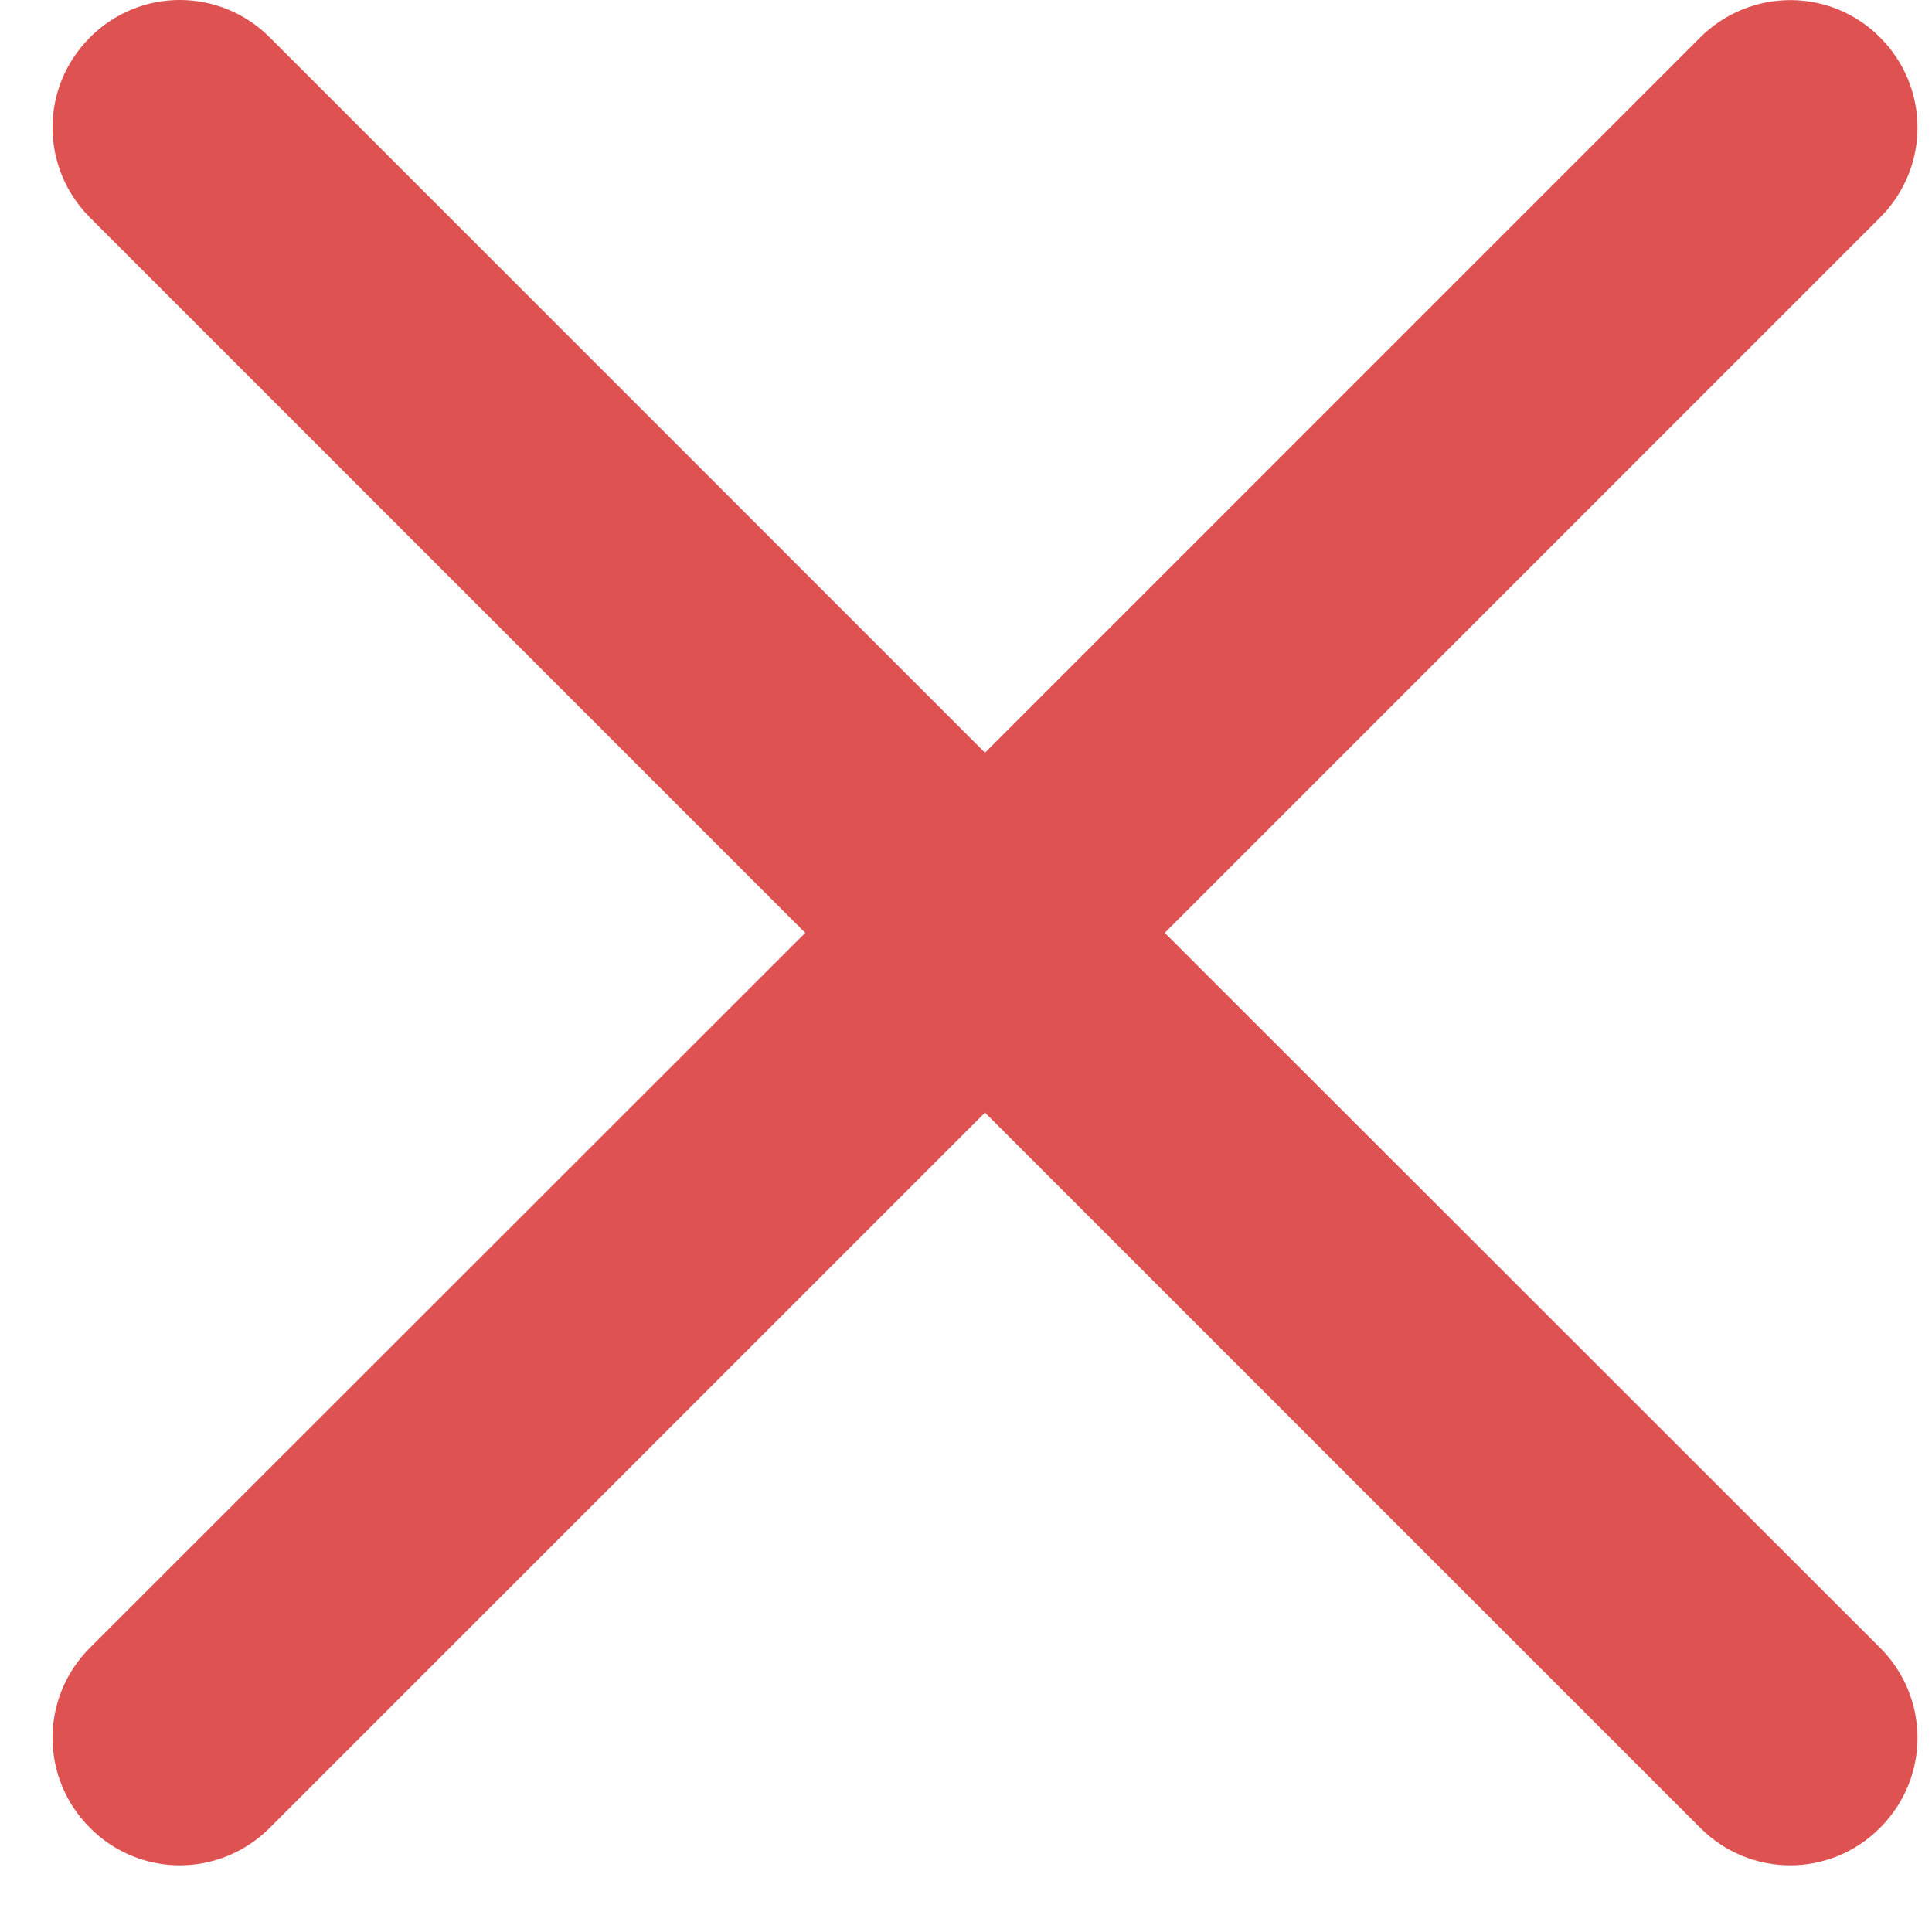
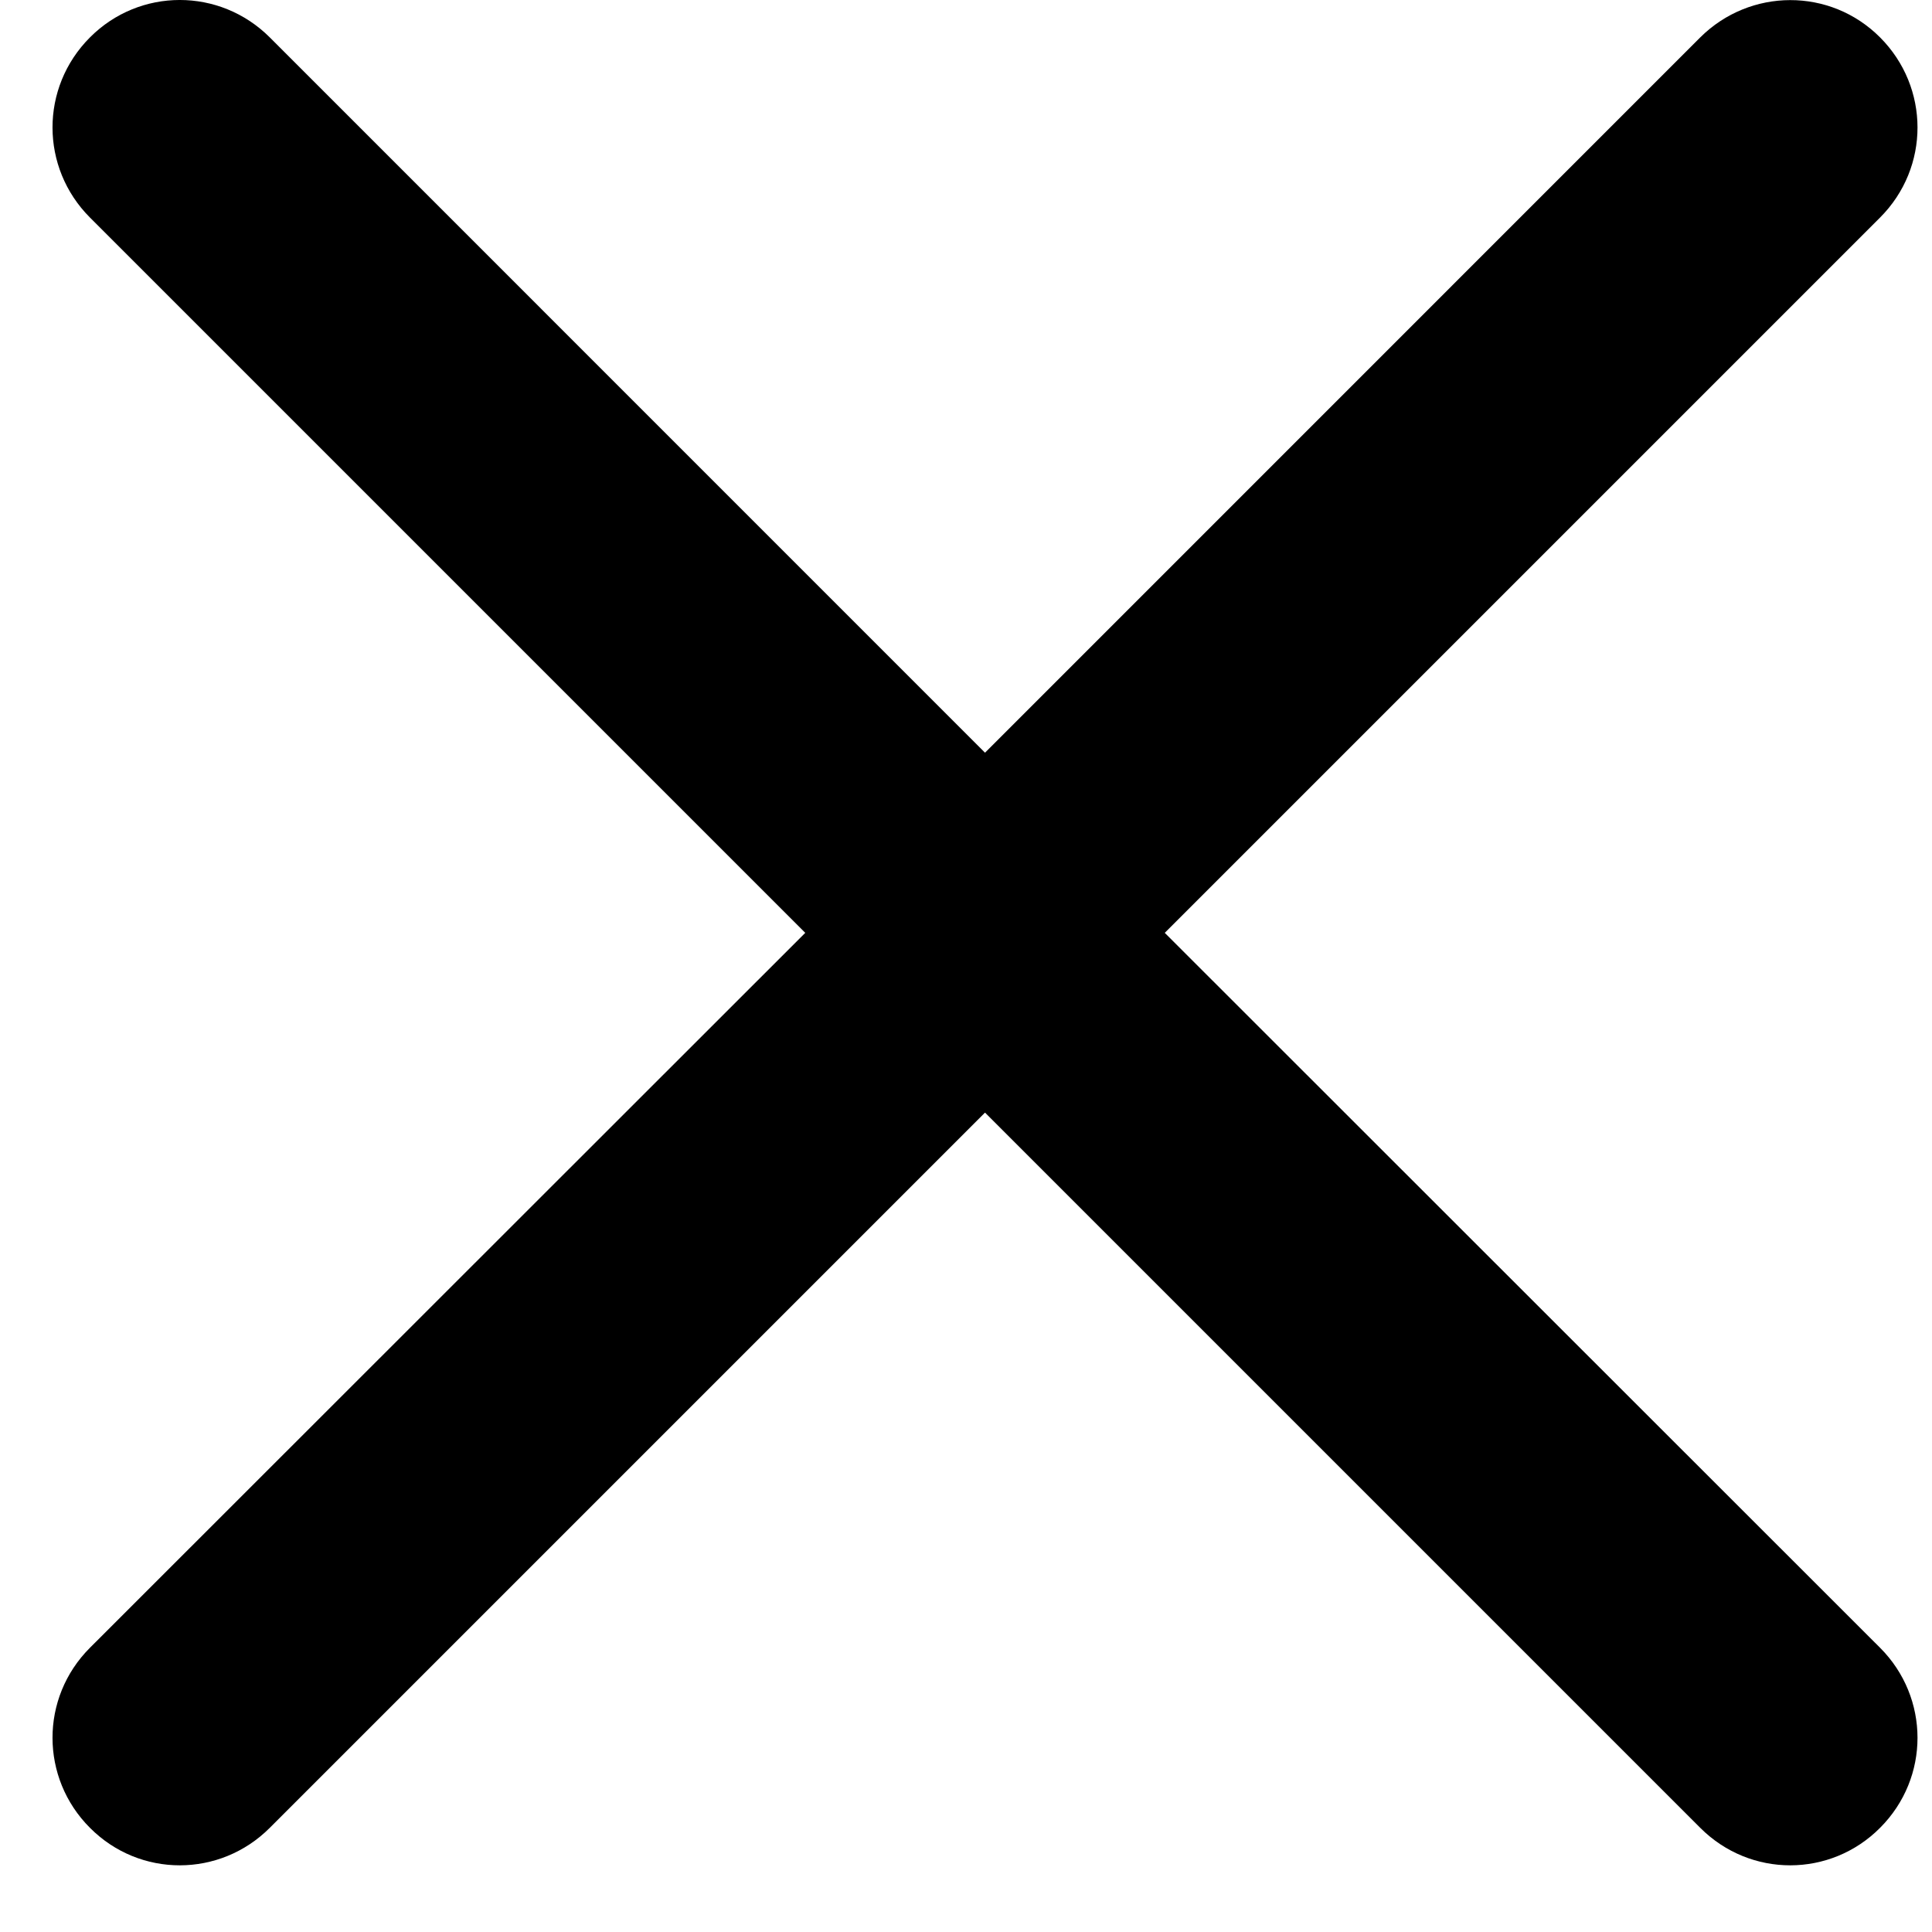
- <svg xmlns="http://www.w3.org/2000/svg" width="25" height="25" viewBox="0 0 25 25" fill="none">
-   <path fill-rule="evenodd" clip-rule="evenodd" d="M15.072 12.071L24.328 2.815C24.976 2.167 24.972 1.129 24.328 0.484C23.683 -0.163 22.645 -0.156 22.001 0.484L12.746 9.74L3.491 0.484C2.843 -0.163 1.805 -0.16 1.164 0.484C0.516 1.133 0.52 2.17 1.164 2.815L10.42 12.071L1.164 21.322C0.516 21.97 0.52 23.008 1.164 23.652C1.809 24.301 2.847 24.297 3.491 23.652L12.746 14.397L22.001 23.652C22.649 24.301 23.687 24.297 24.328 23.652C24.976 23.004 24.972 21.966 24.328 21.322L15.072 12.071Z" fill="#DF5252" />
+ <svg xmlns="http://www.w3.org/2000/svg" viewBox="0 0 25 25">
+   <path fill-rule="evenodd" clip-rule="evenodd" d="M15.072 12.071L24.328 2.815C24.976 2.167 24.972 1.129 24.328 0.484C23.683 -0.163 22.645 -0.156 22.001 0.484L12.746 9.74L3.491 0.484C2.843 -0.163 1.805 -0.16 1.164 0.484C0.516 1.133 0.52 2.17 1.164 2.815L10.42 12.071L1.164 21.322C0.516 21.97 0.52 23.008 1.164 23.652C1.809 24.301 2.847 24.297 3.491 23.652L12.746 14.397L22.001 23.652C22.649 24.301 23.687 24.297 24.328 23.652C24.976 23.004 24.972 21.966 24.328 21.322L15.072 12.071Z" />
</svg>
